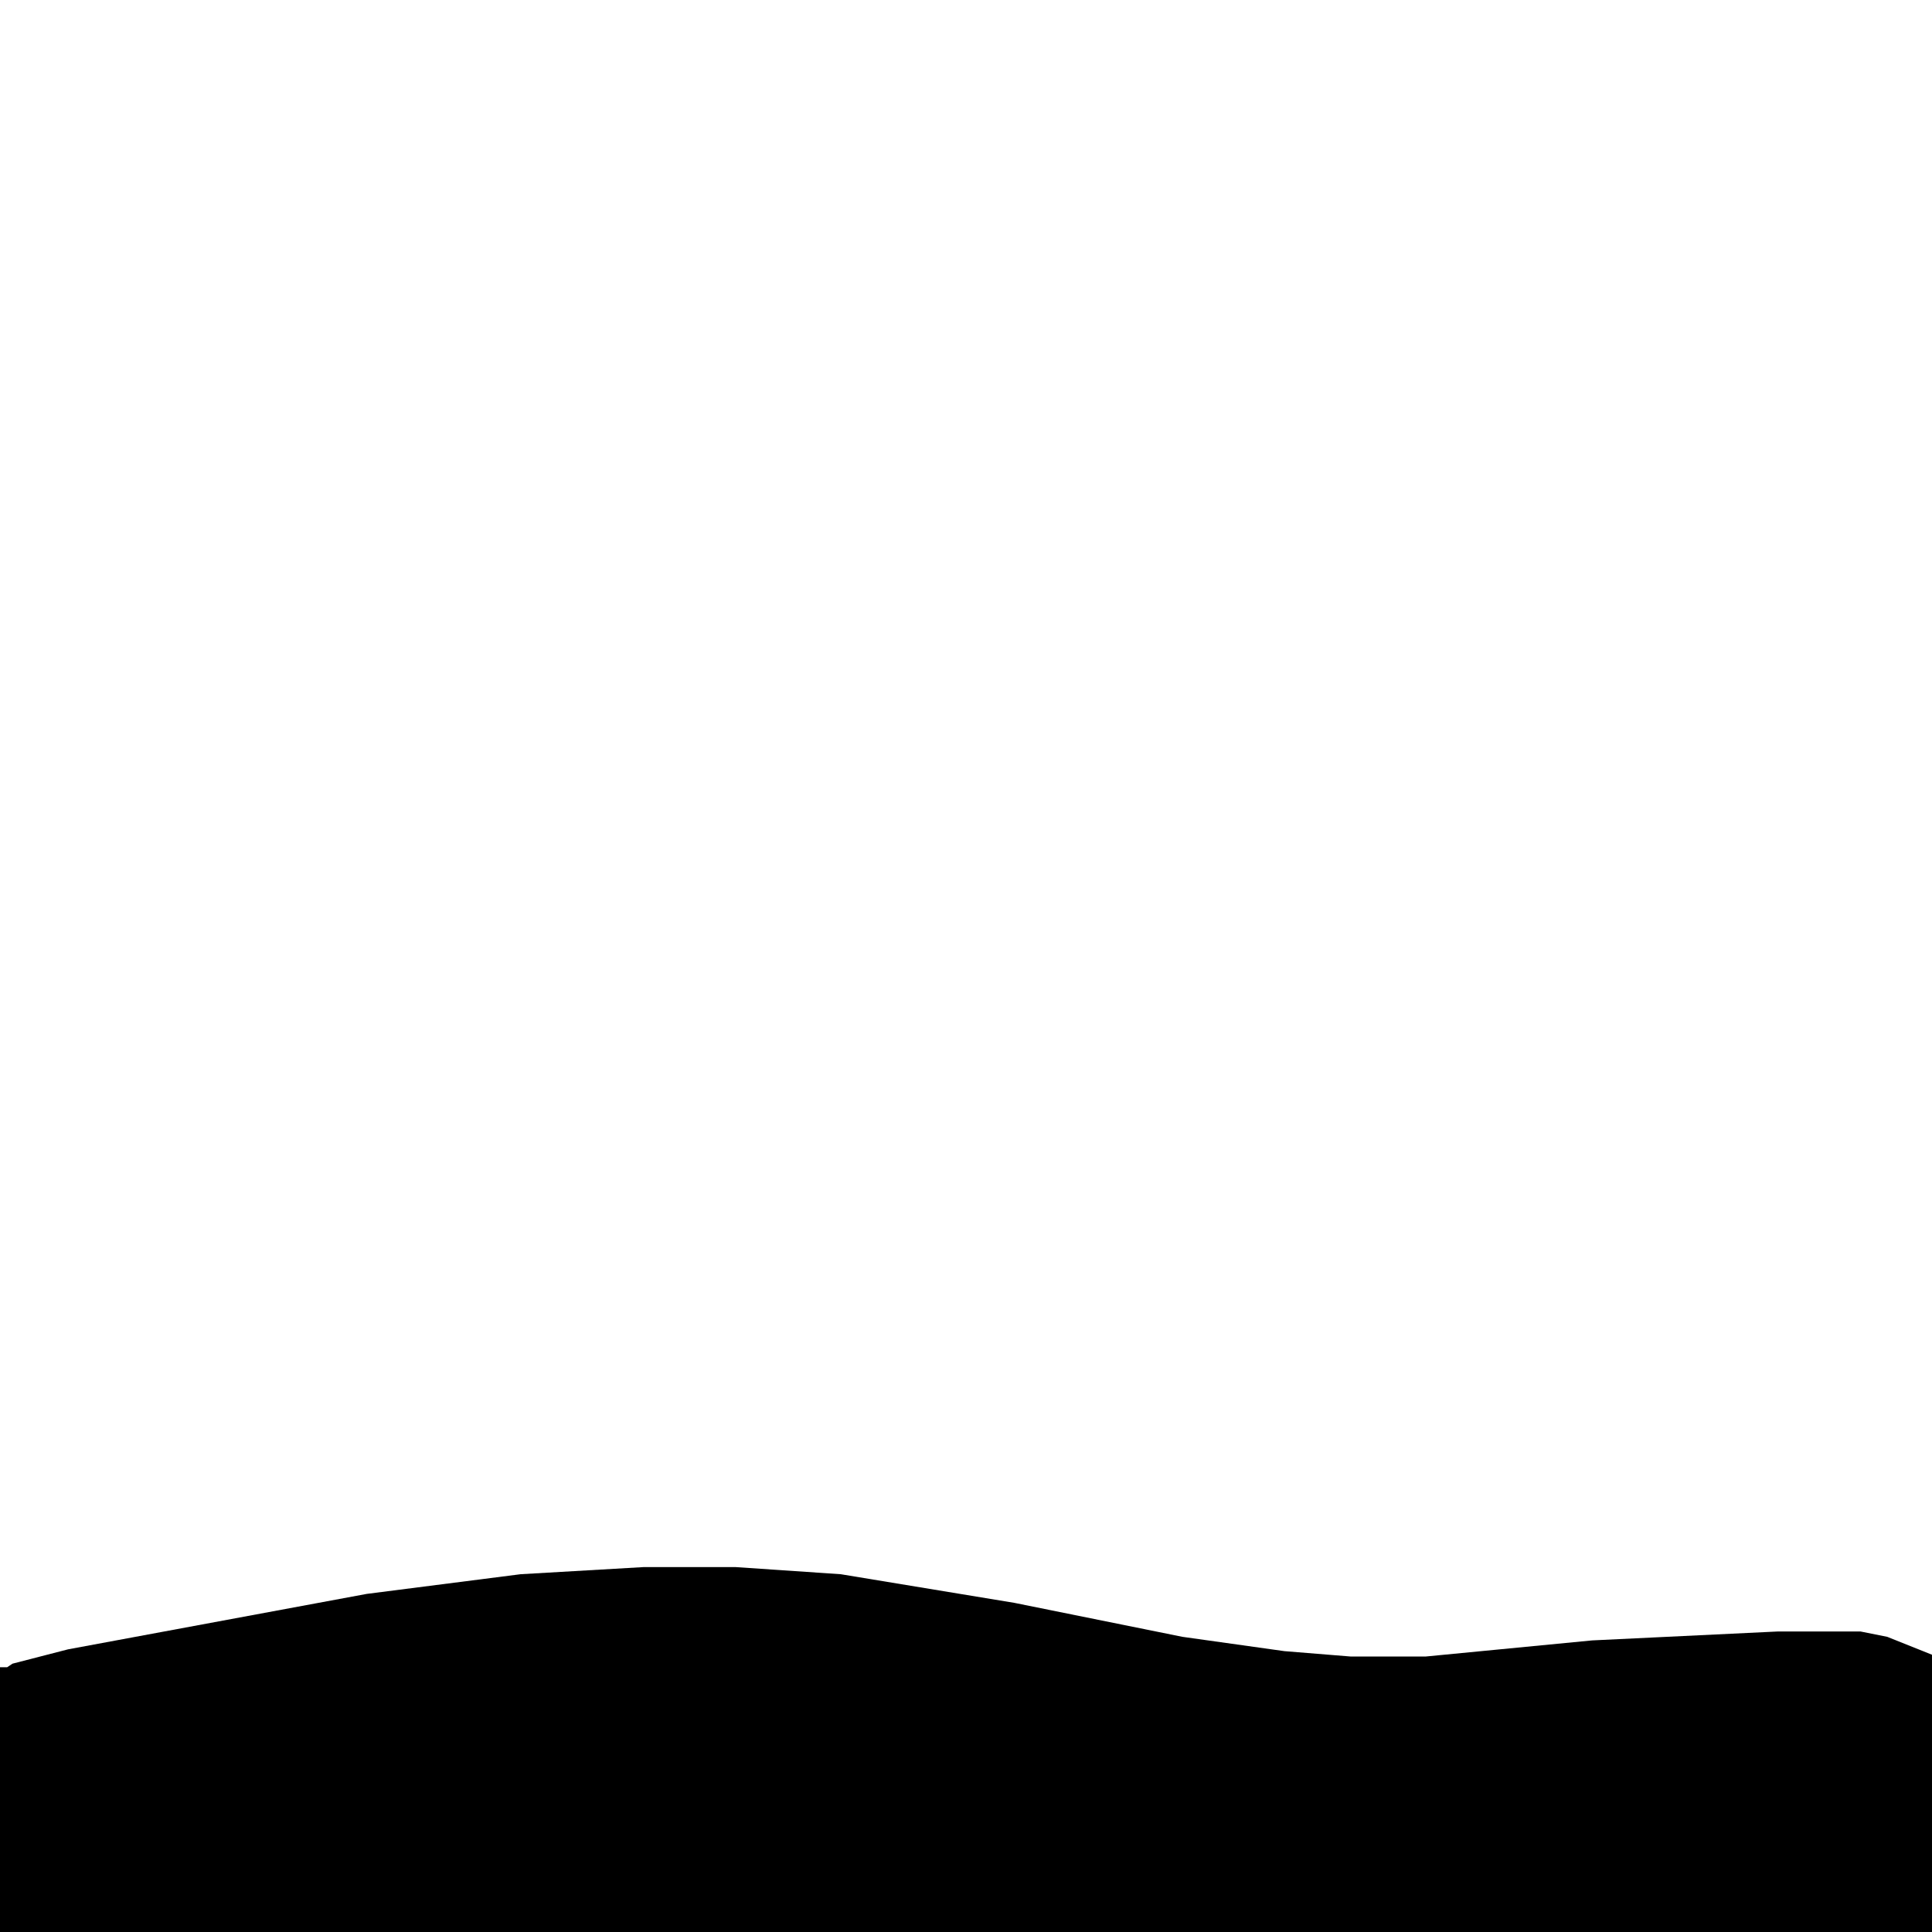
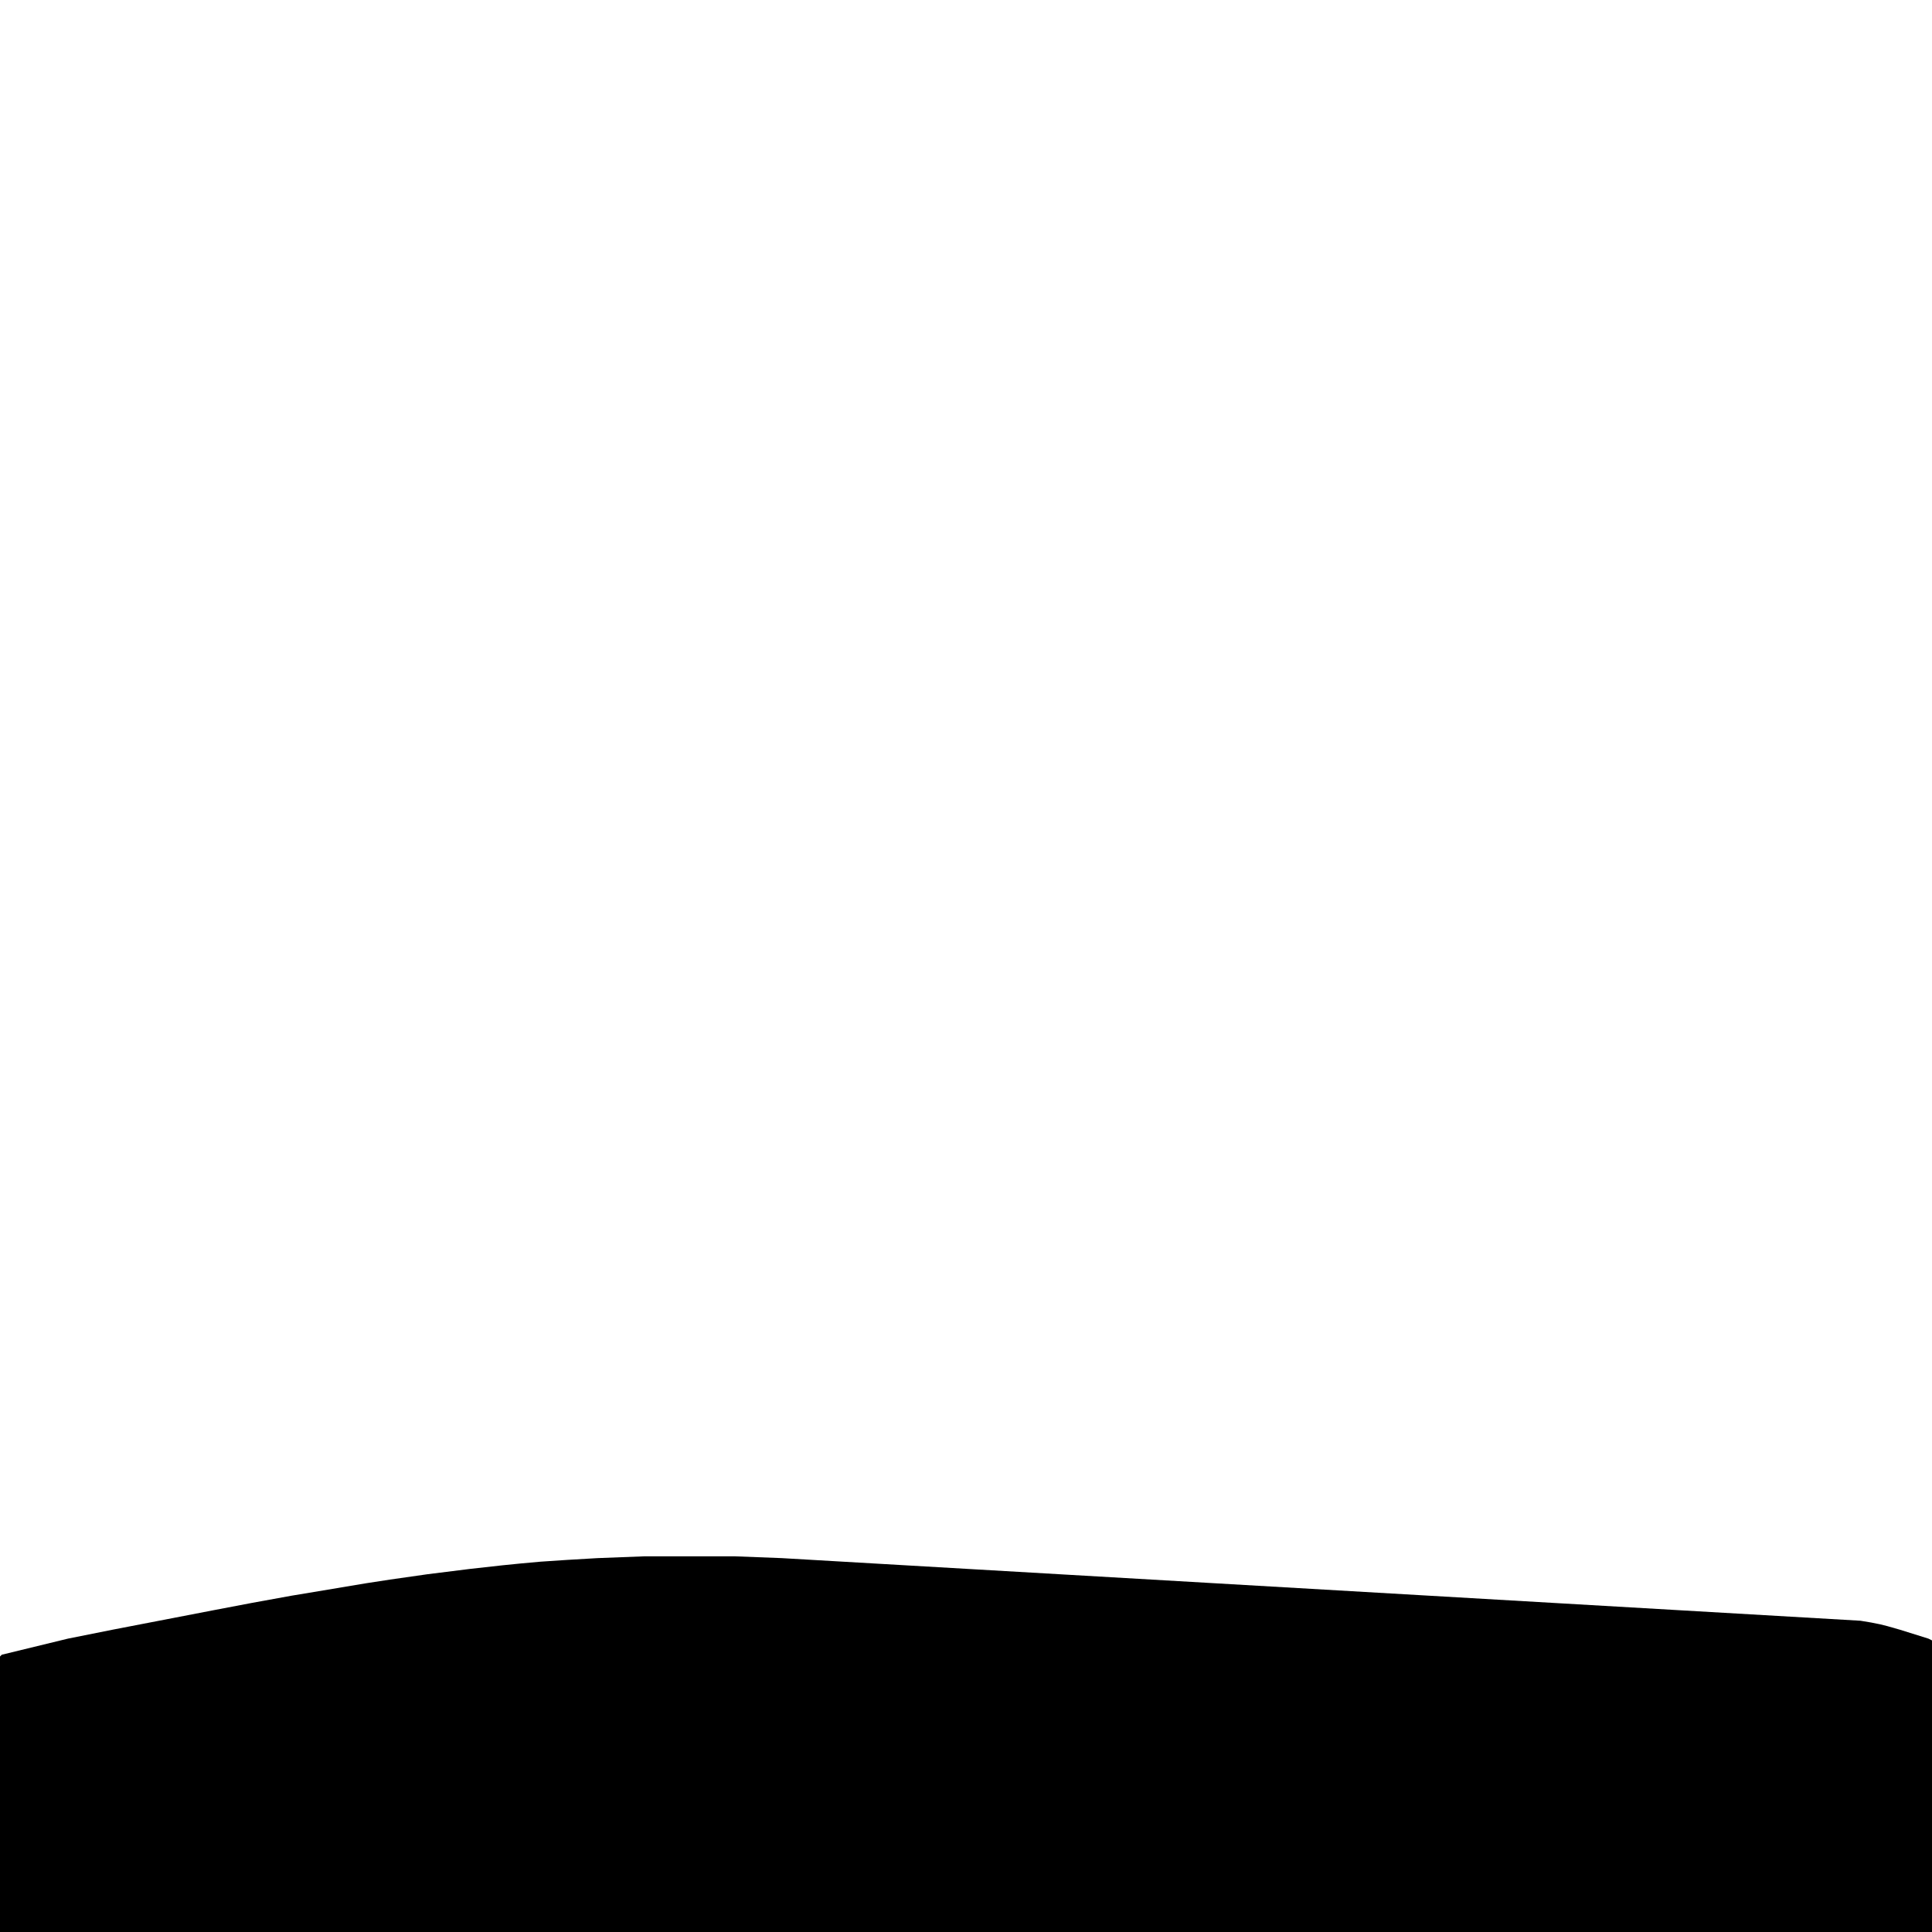
<svg xmlns="http://www.w3.org/2000/svg" viewBox="0 0 2160 2160">
-   <path id="floor" d="M720 1752L822 1752L940 1760L1134 1792L1322 1830L1436 1846L1510 1852L1594 1852L1780 1834L1988 1824L2080 1824L2110 1830L2160 1850L2160 2160L0 2160L0 1864L8 1864L14 1860L76 1844L410 1782L582 1760Z" />
+   <path id="floor" d="M0 1852L2 1850L76 1832L126 1822L240 1800L282 1792L326 1784L410 1770L436 1766L478 1760L526 1754L562 1750L582 1748L604 1746L634 1744L668 1742L720 1740L822 1740L874 1742L2080 1812L2092 1814L2102 1816L2110 1818L2124 1822L2156 1832L2160 1834L2160 2160L0 2160Z" />
</svg>
